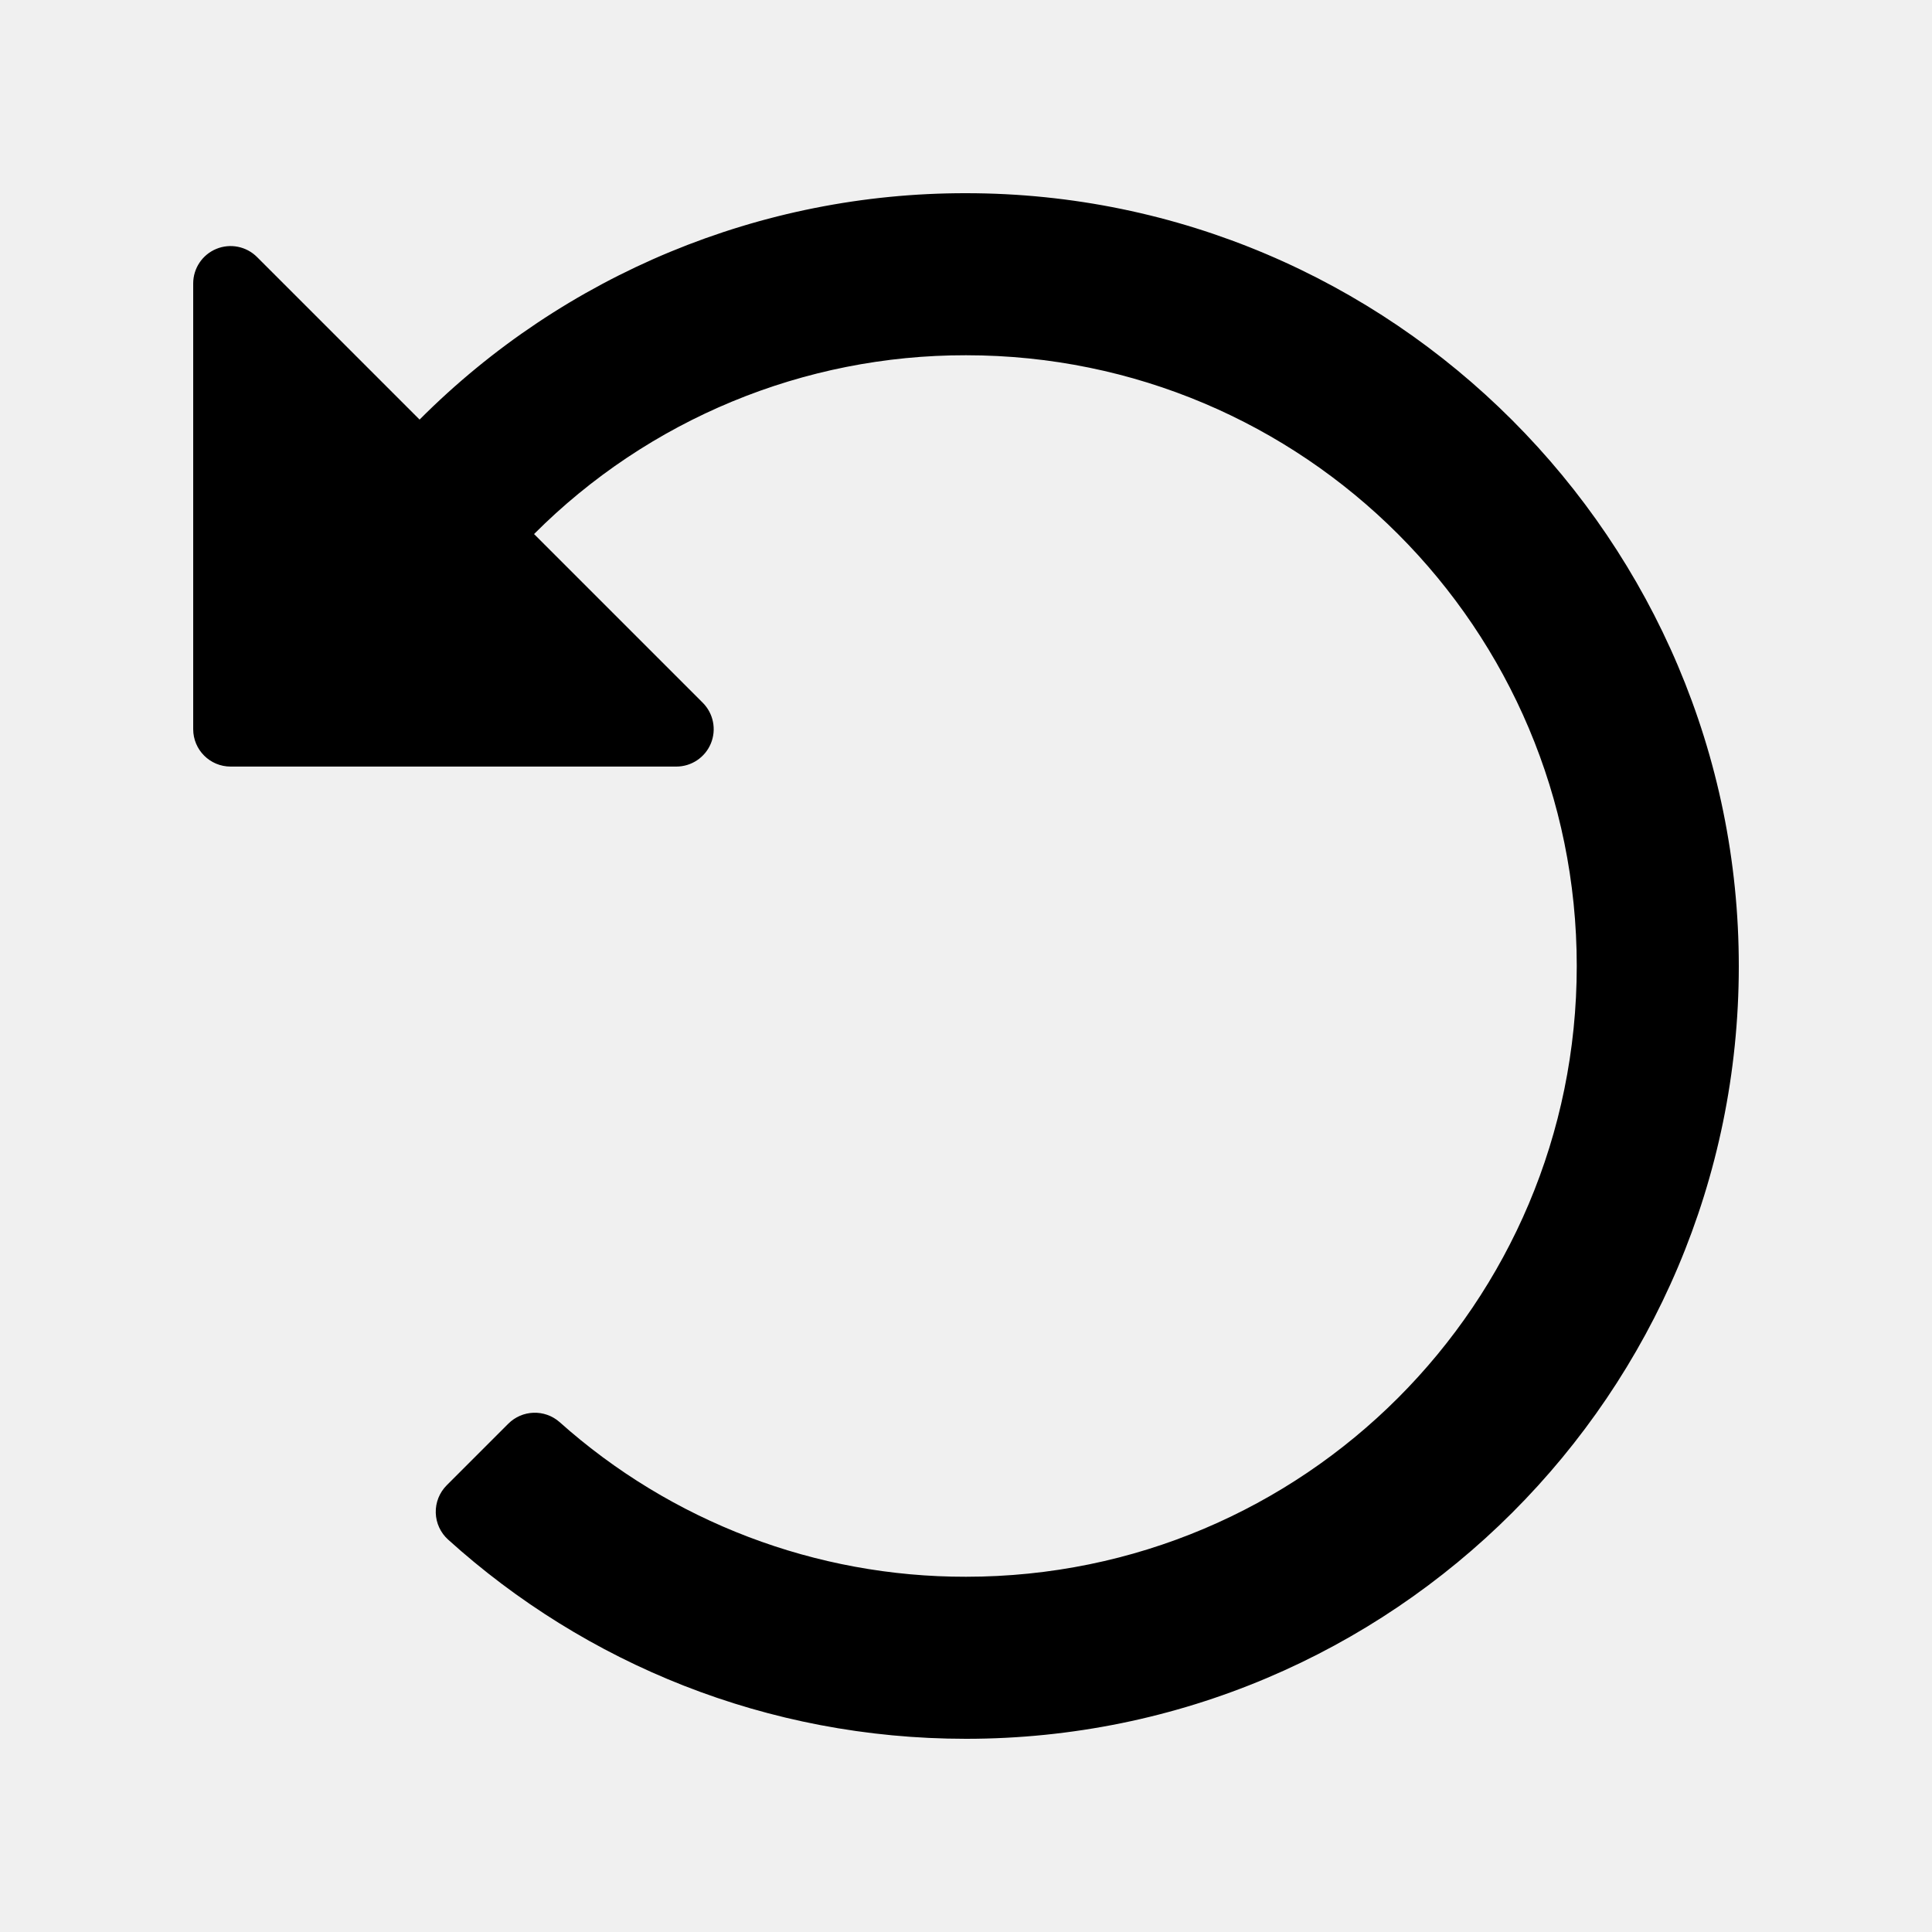
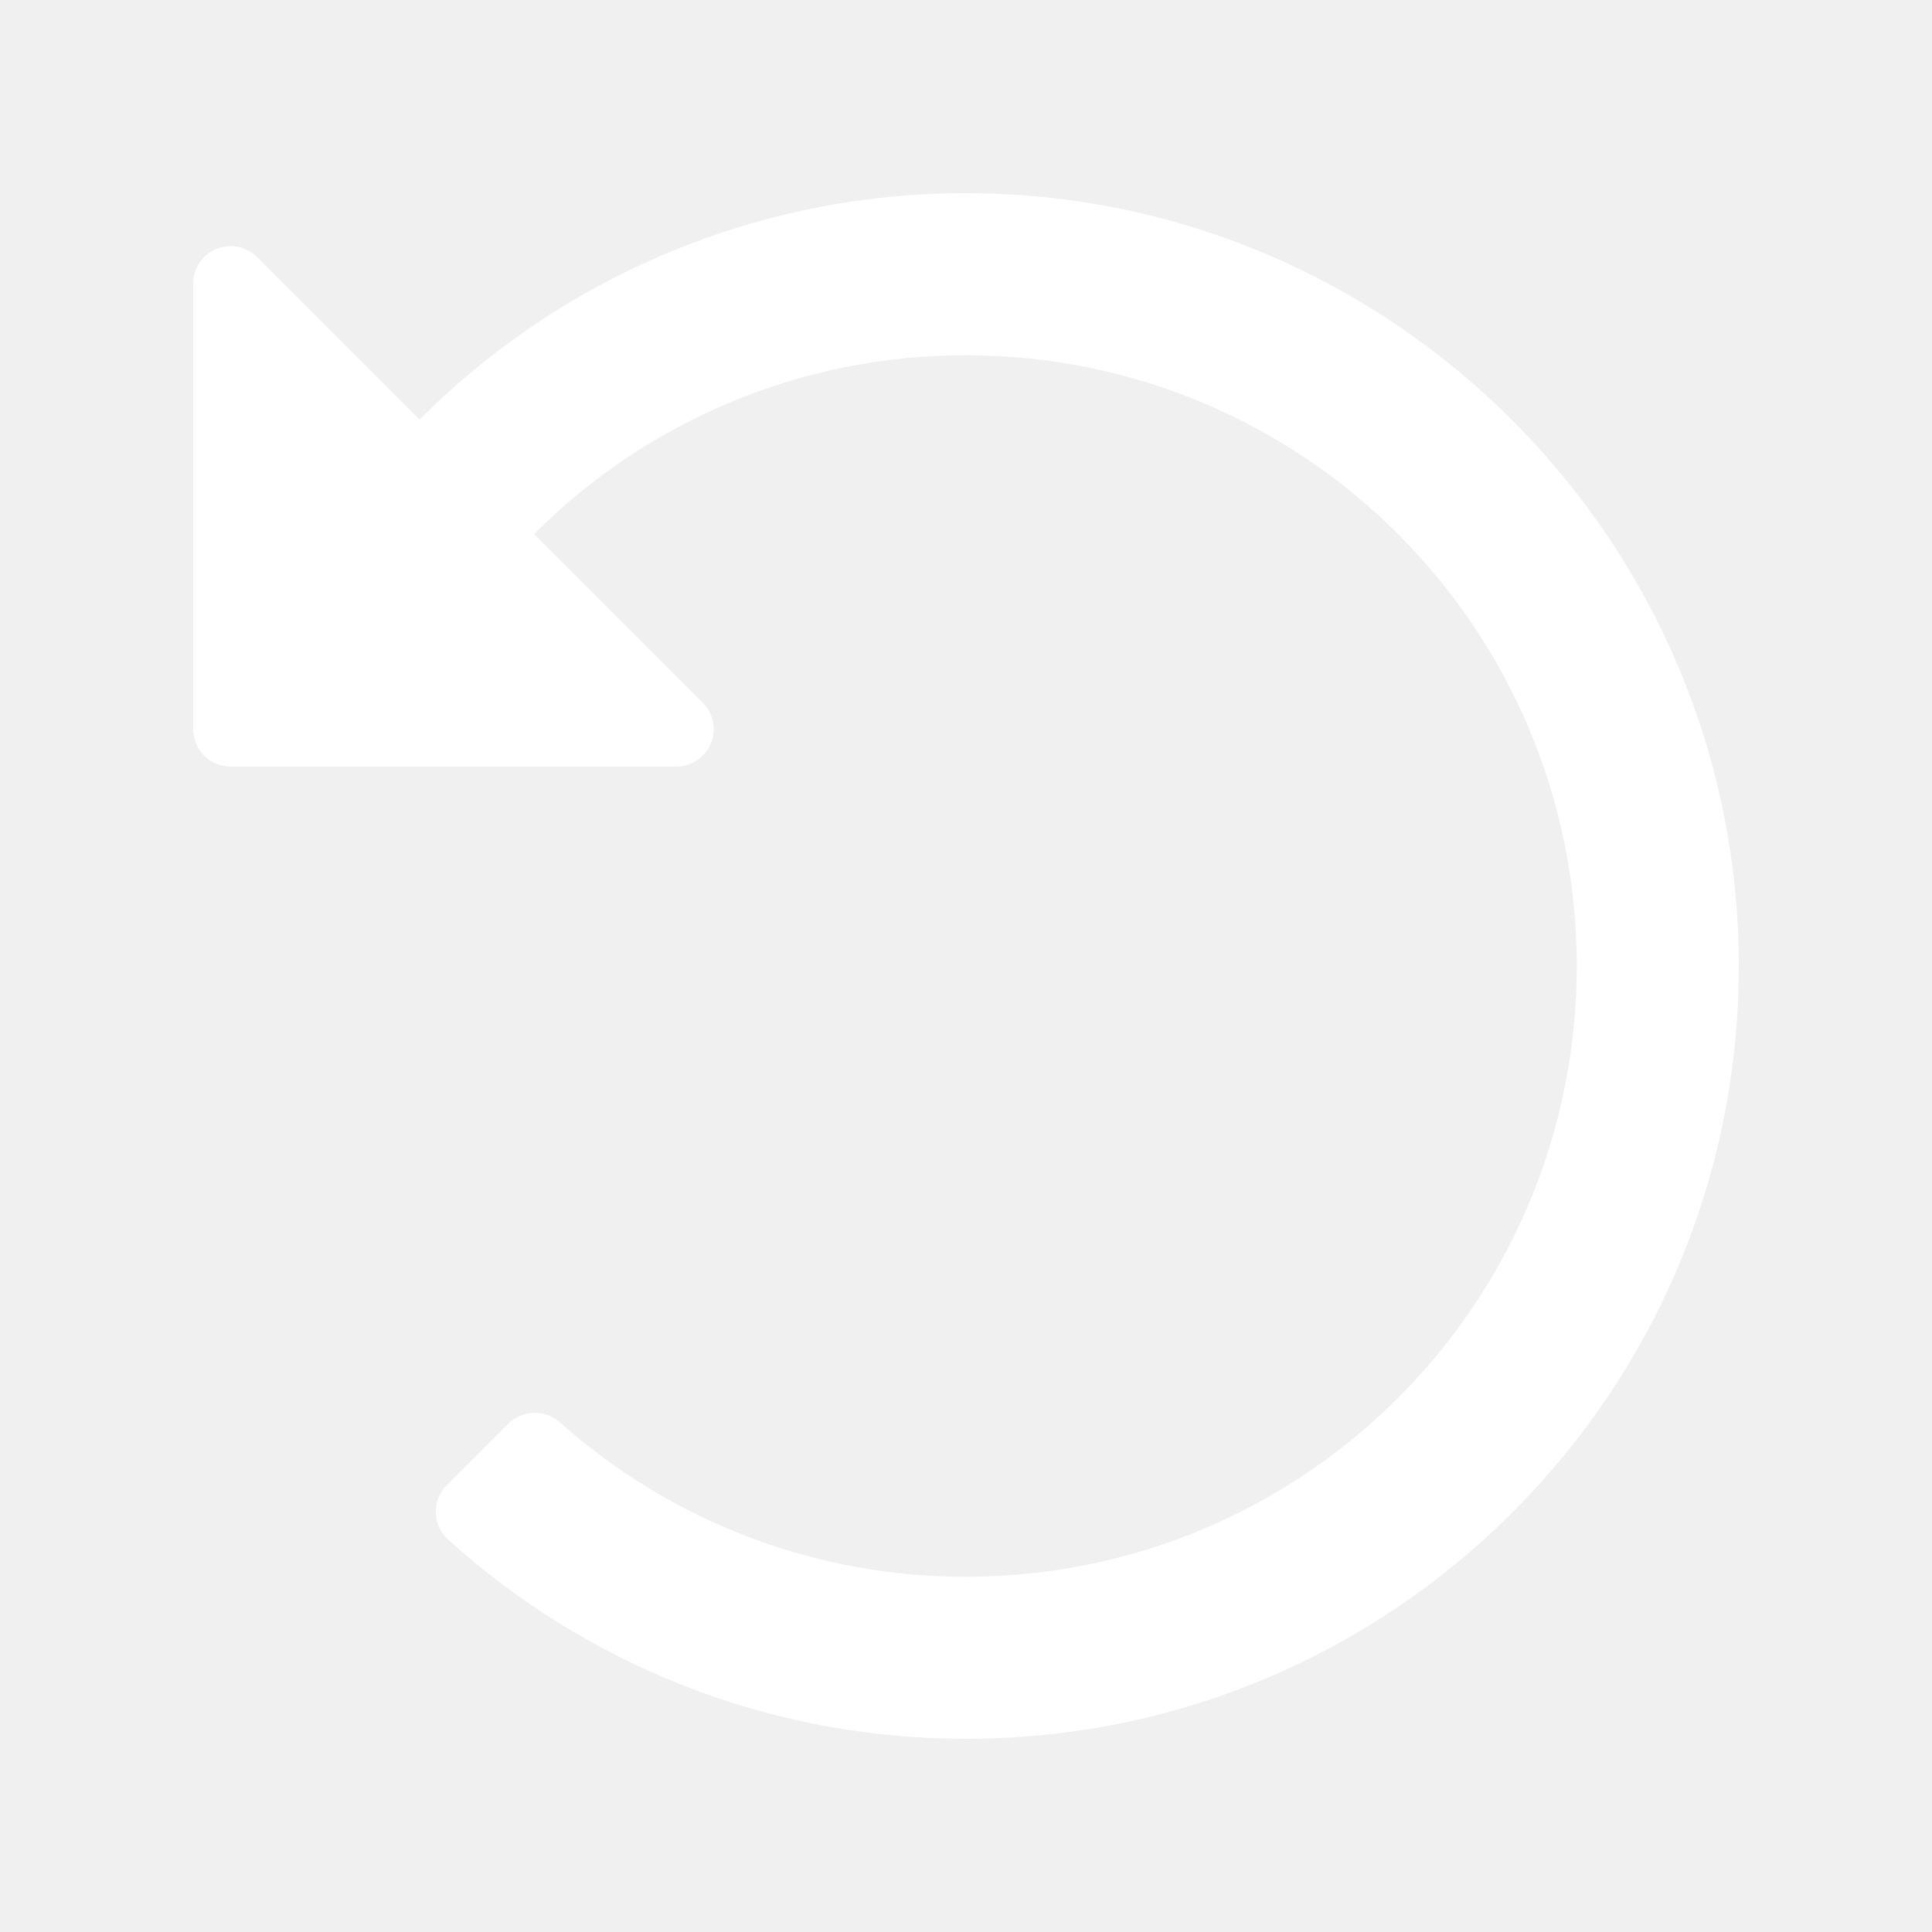
<svg xmlns="http://www.w3.org/2000/svg" width="40" height="40">
-   <path d="M5.322 5.322l3.365 3.365A15.947 15.947 0 0 1 20 4c8.817 0 16.006 7.195 16 16.012C35.994 28.843 28.833 36 20 36c-4.124 0-7.884-1.56-10.721-4.123a.776.776 0 0 1-.031-1.125l1.273-1.273a.777.777 0 0 1 1.065-.036A12.6 12.6 0 0 0 20 32.645c6.988 0 12.645-5.655 12.645-12.645 0-6.988-5.655-12.645-12.645-12.645a12.603 12.603 0 0 0-8.943 3.702l3.492 3.492a.774.774 0 0 1-.547 1.322H4.774A.774.774 0 0 1 4 15.097V5.869a.774.774 0 0 1 1.322-.547z" fill="#000" fill-rule="nonzero" />
+   <path d="M5.322 5.322l3.365 3.365A15.947 15.947 0 0 1 20 4c8.817 0 16.006 7.195 16 16.012C35.994 28.843 28.833 36 20 36c-4.124 0-7.884-1.56-10.721-4.123a.776.776 0 0 1-.031-1.125l1.273-1.273a.777.777 0 0 1 1.065-.036A12.6 12.6 0 0 0 20 32.645c6.988 0 12.645-5.655 12.645-12.645 0-6.988-5.655-12.645-12.645-12.645a12.603 12.603 0 0 0-8.943 3.702l3.492 3.492a.774.774 0 0 1-.547 1.322H4.774A.774.774 0 0 1 4 15.097V5.869a.774.774 0 0 1 1.322-.547z" fill="#fff" fill-rule="nonzero" />
</svg>
